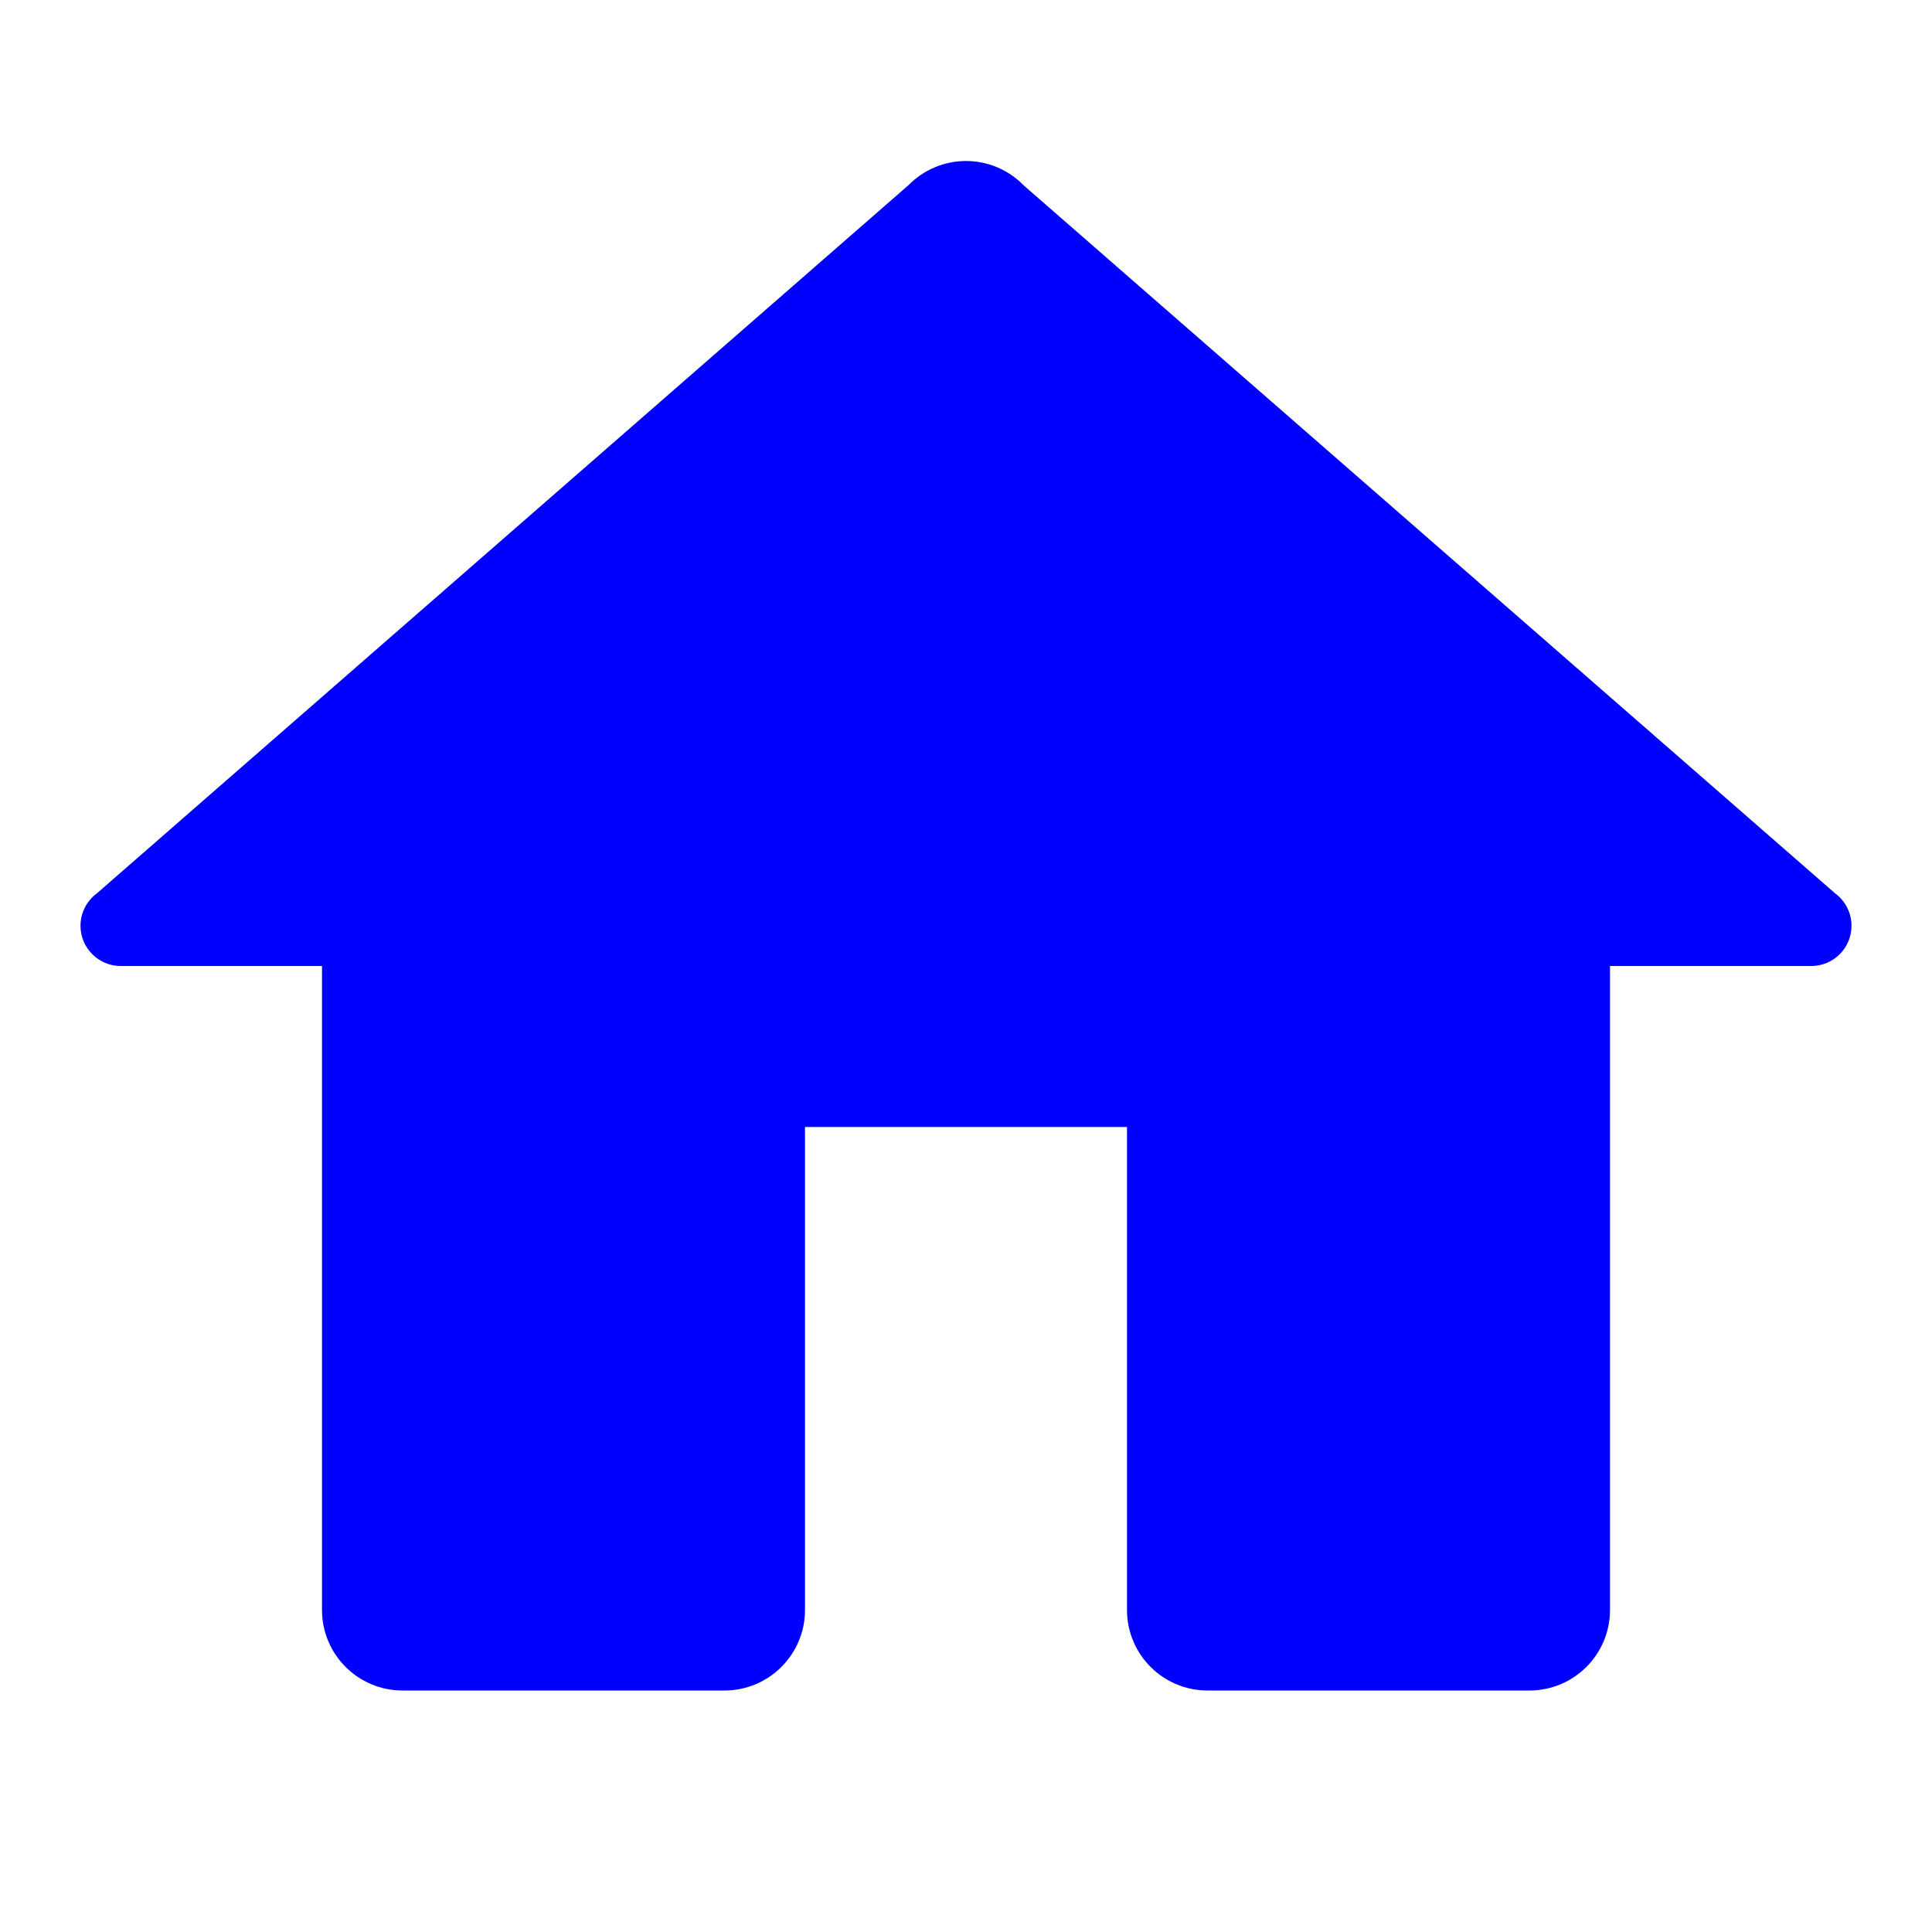
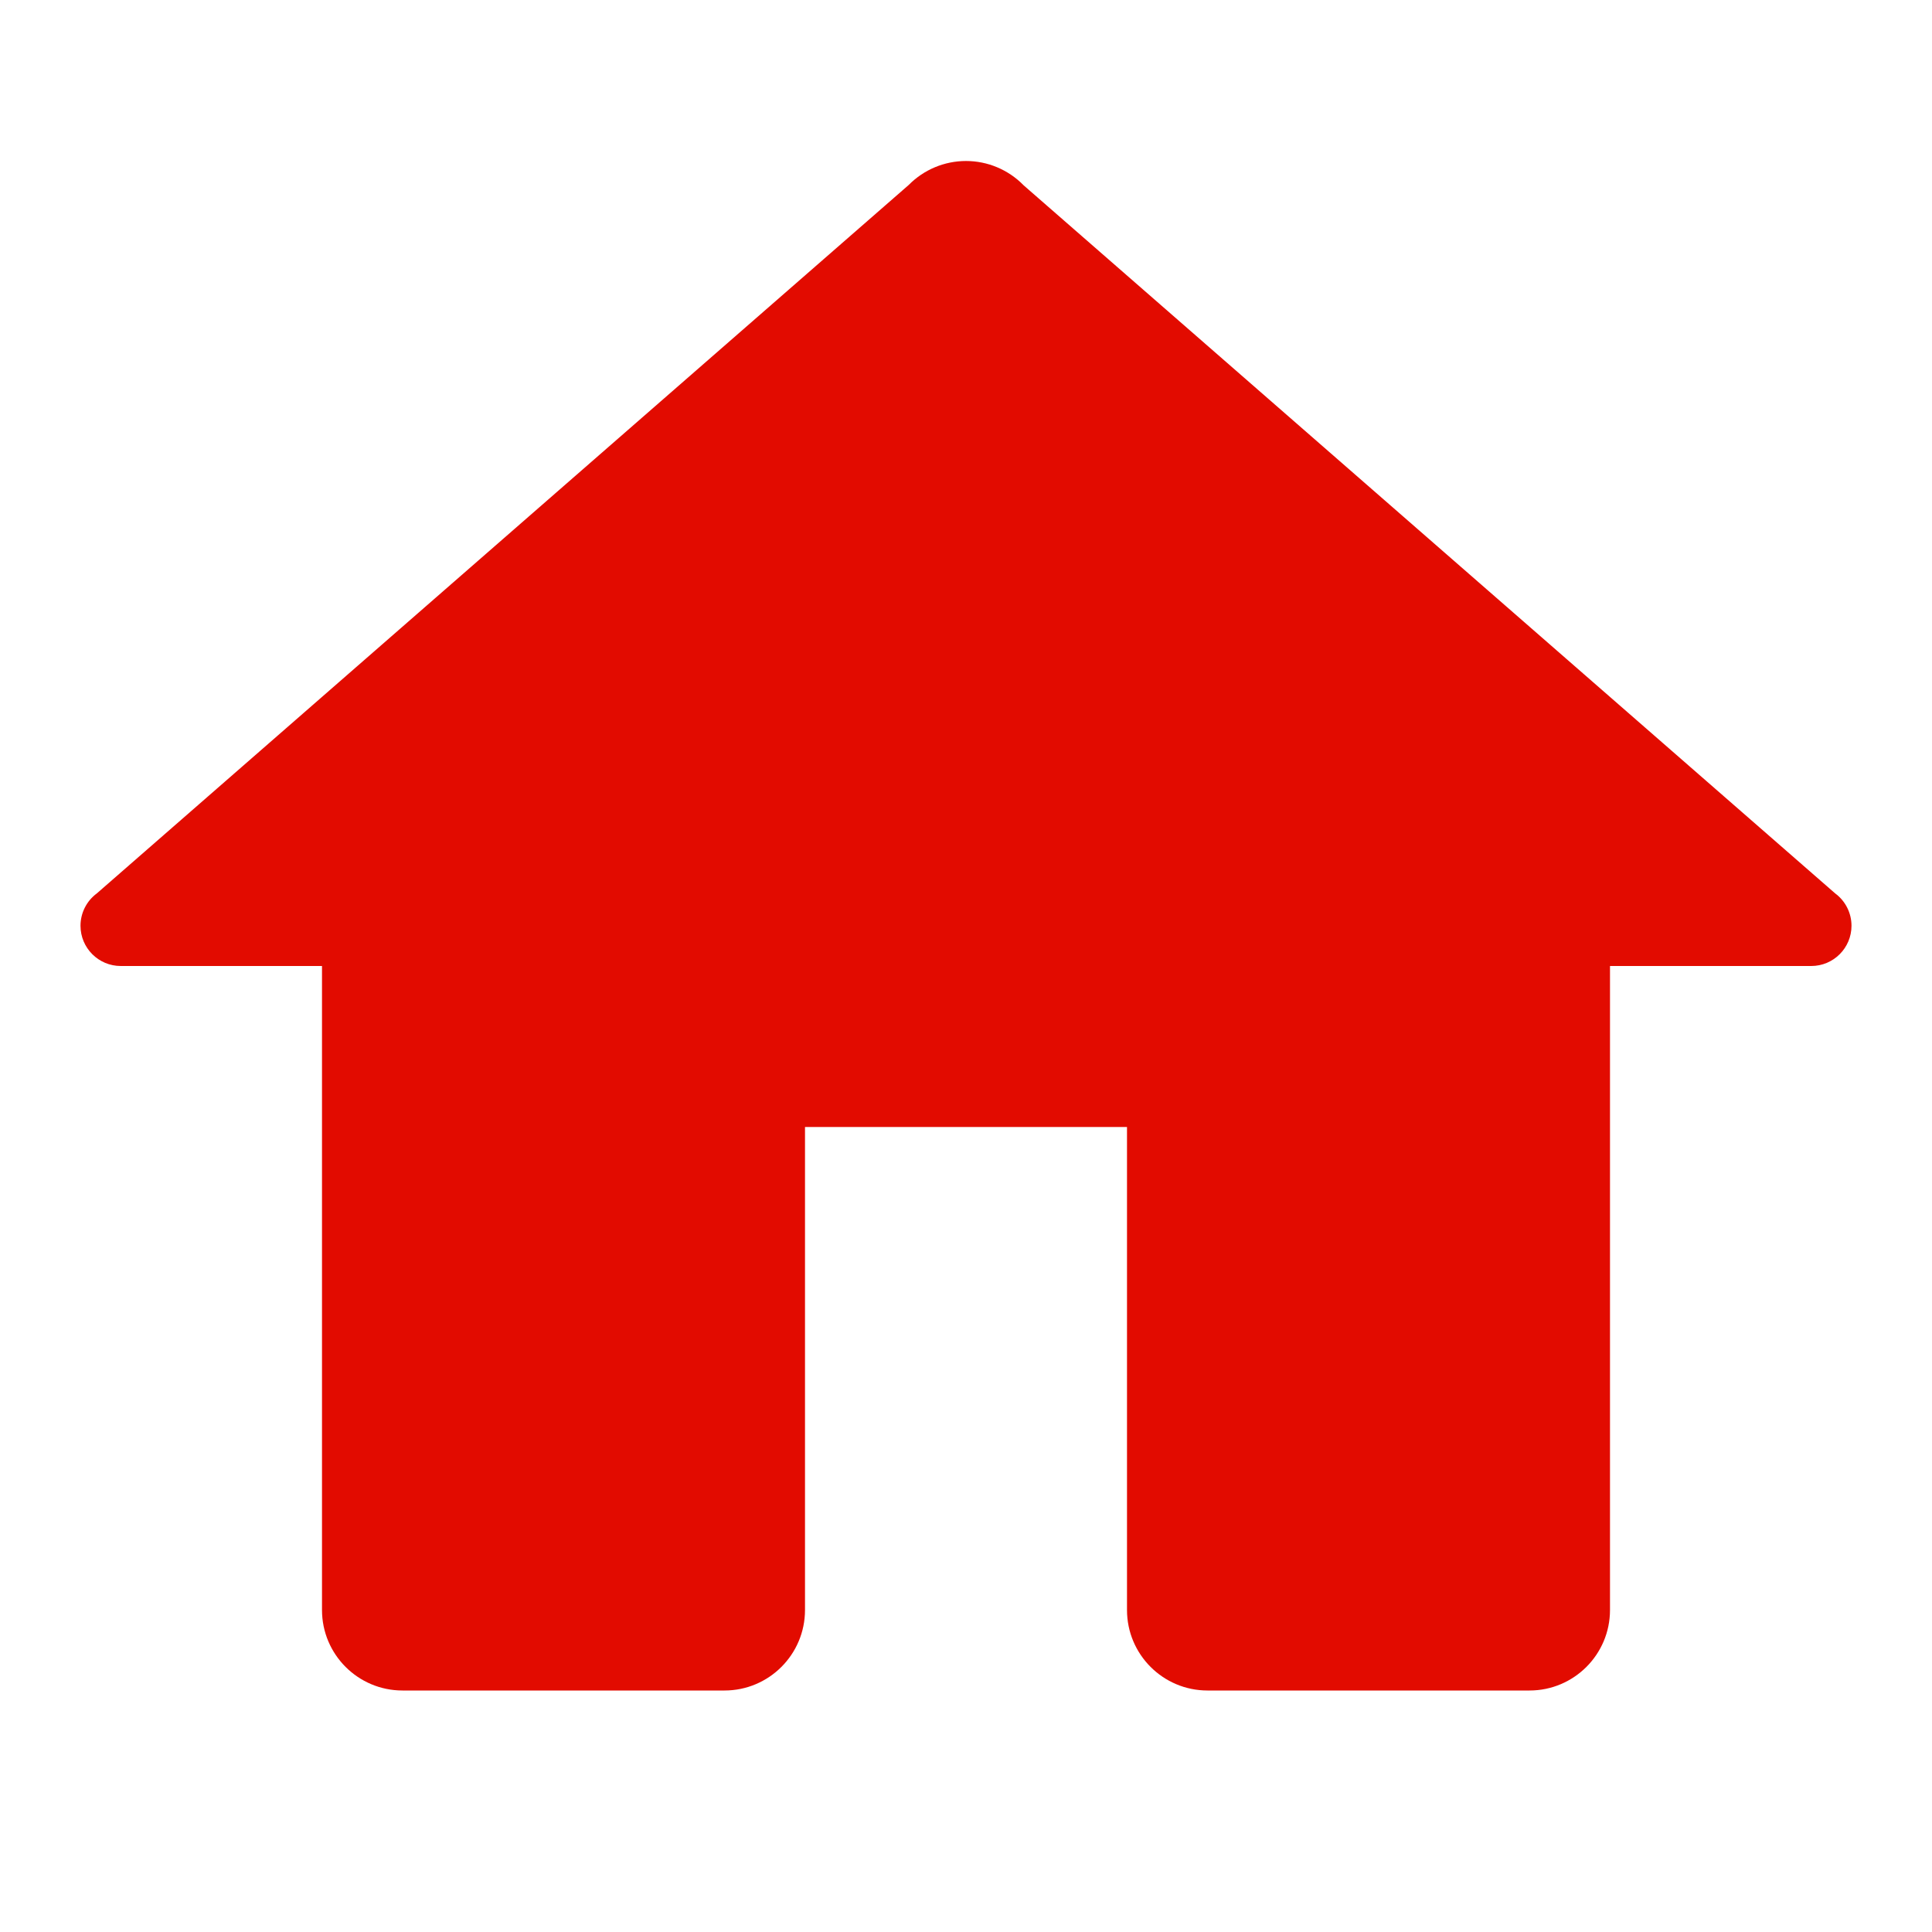
- <svg xmlns="http://www.w3.org/2000/svg" fill="blue" viewBox="0 0 24 24" width="384px" height="384px">
+ <svg xmlns="http://www.w3.org/2000/svg" fill="#E20B00" viewBox="0 0 24 24" width="384px" height="384px">
  <path d="M 12 2 A 1 1 0 0 0 11.289 2.297 L 1.203 11.098 A 0.5 0.5 0 0 0 1 11.5 A 0.5 0.5 0 0 0 1.5 12 L 4 12 L 4 20 C 4 20.552 4.448 21 5 21 L 9 21 C 9.552 21 10 20.552 10 20 L 10 14 L 14 14 L 14 20 C 14 20.552 14.448 21 15 21 L 19 21 C 19.552 21 20 20.552 20 20 L 20 12 L 22.5 12 A 0.5 0.5 0 0 0 23 11.5 A 0.5 0.5 0 0 0 22.797 11.098 L 12.717 2.303 A 1 1 0 0 0 12.711 2.297 A 1 1 0 0 0 12 2 z" />
</svg>
